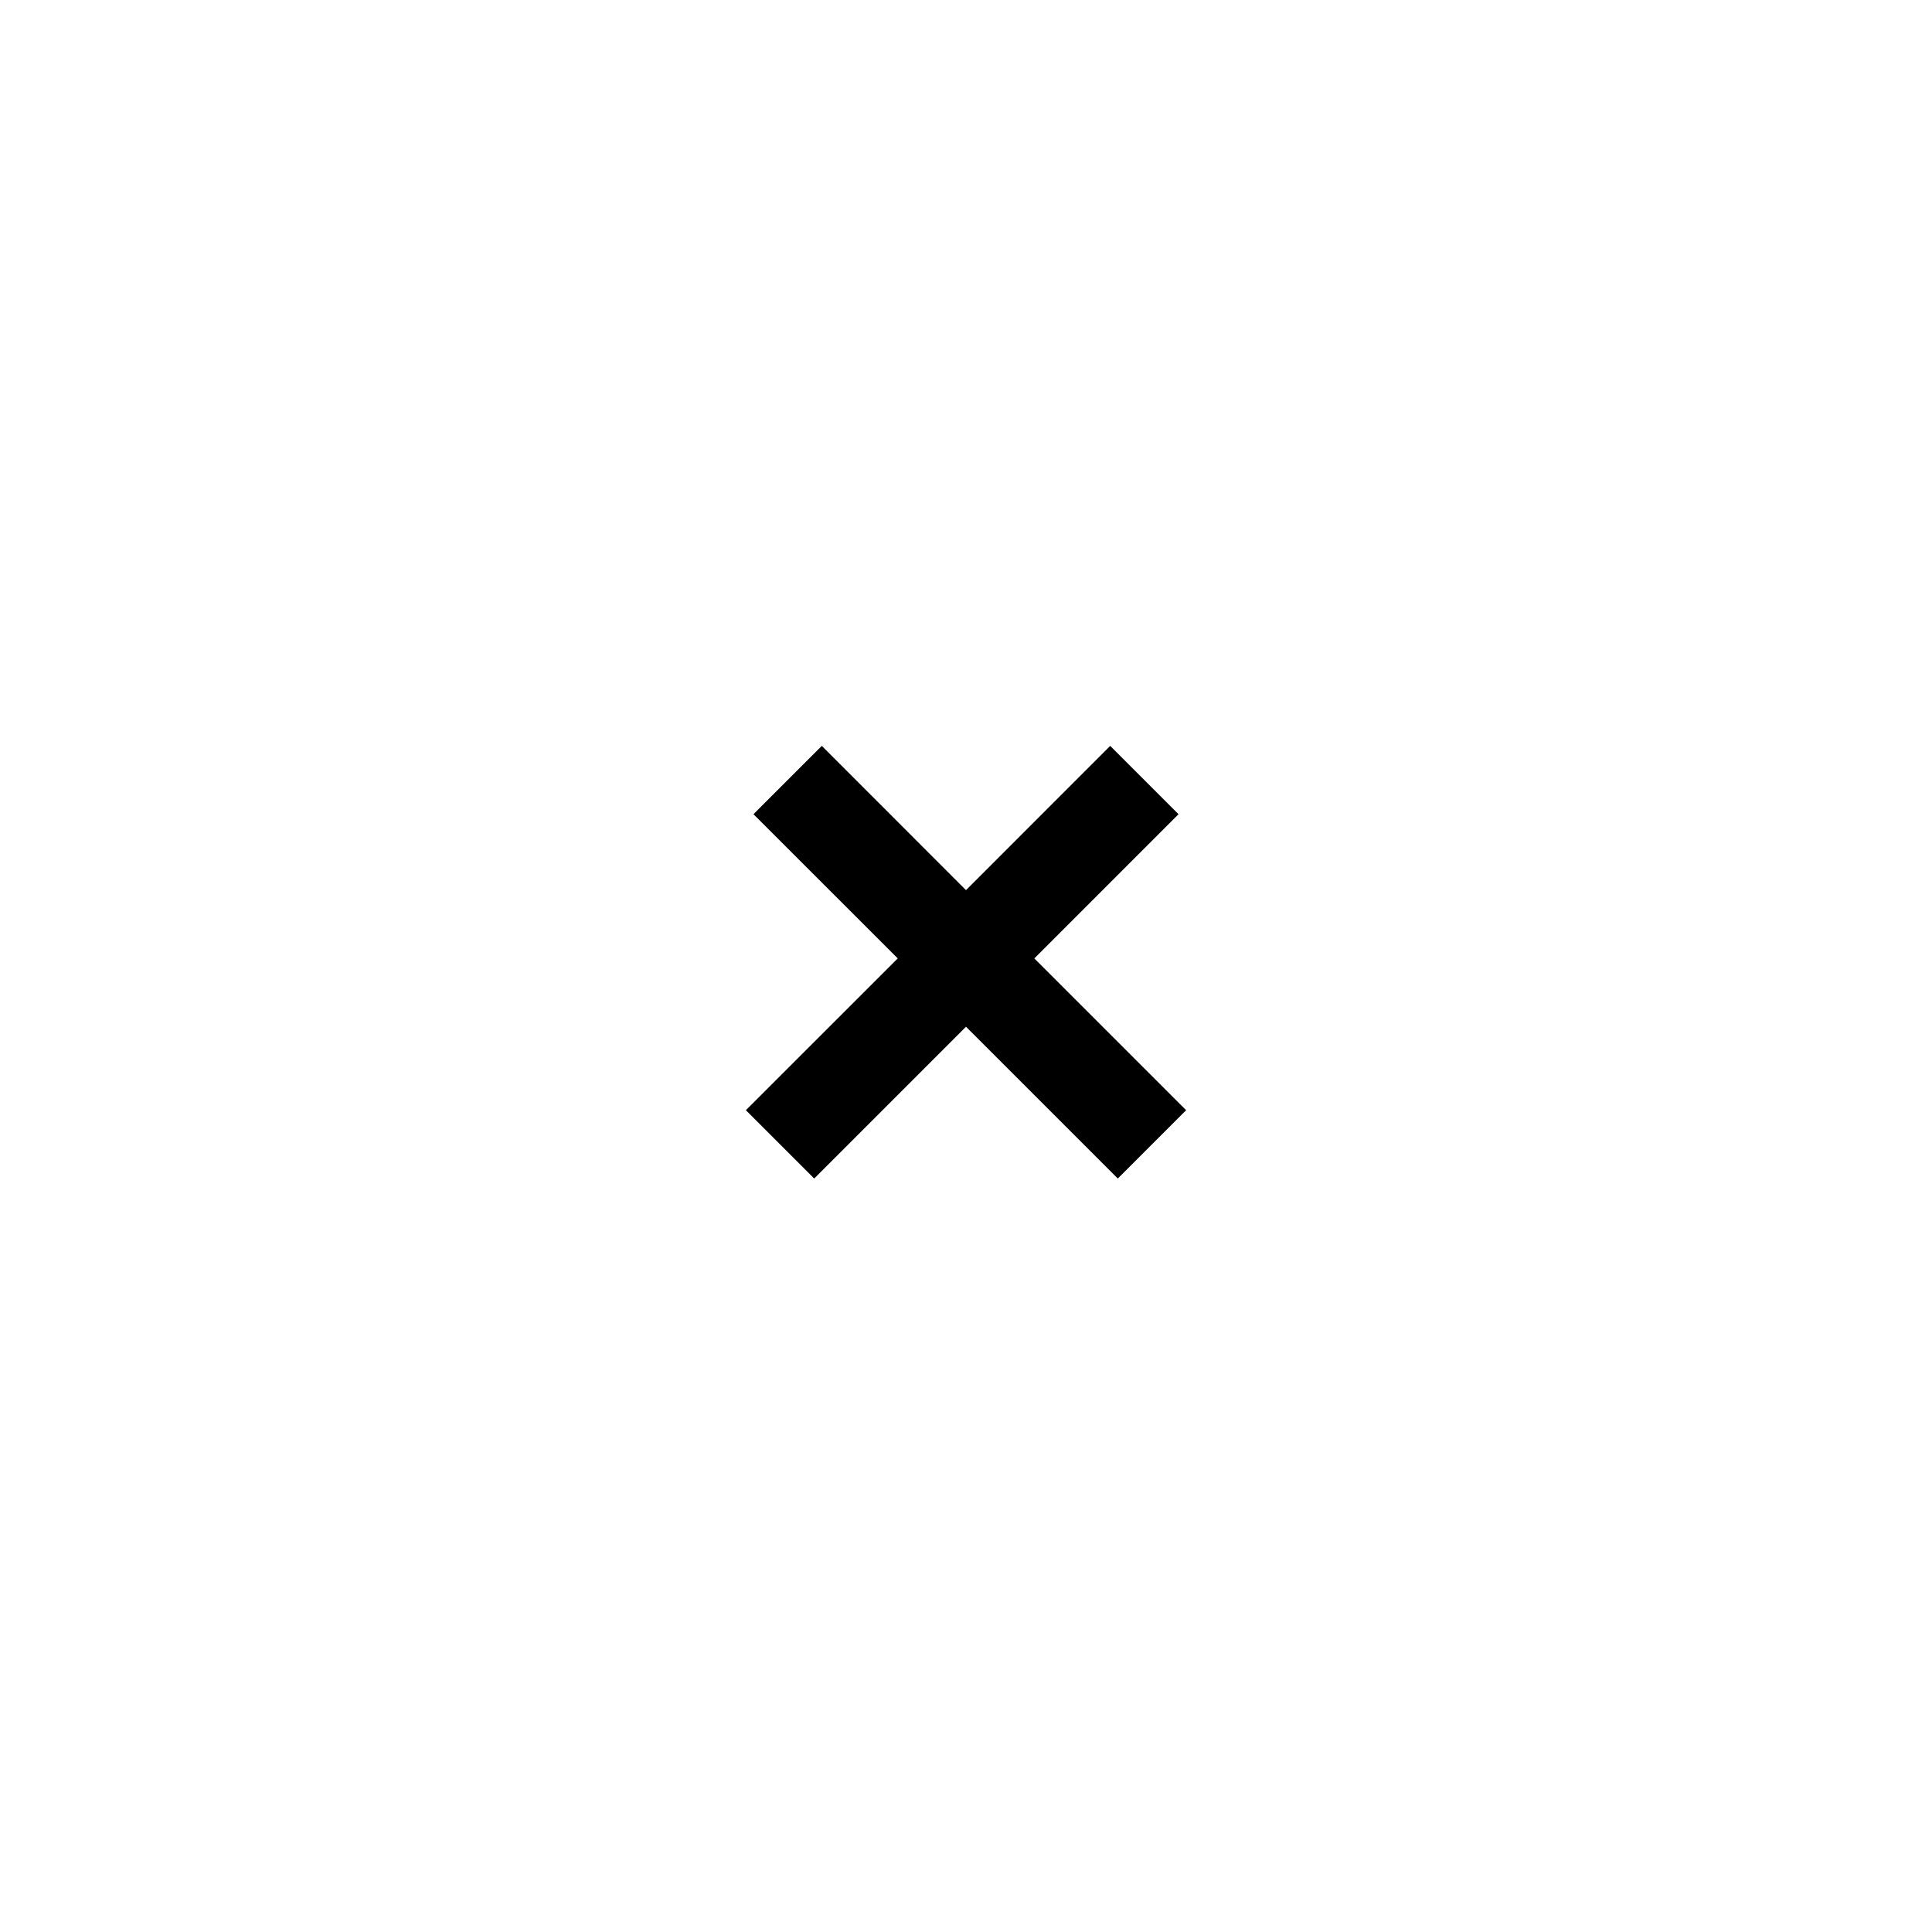
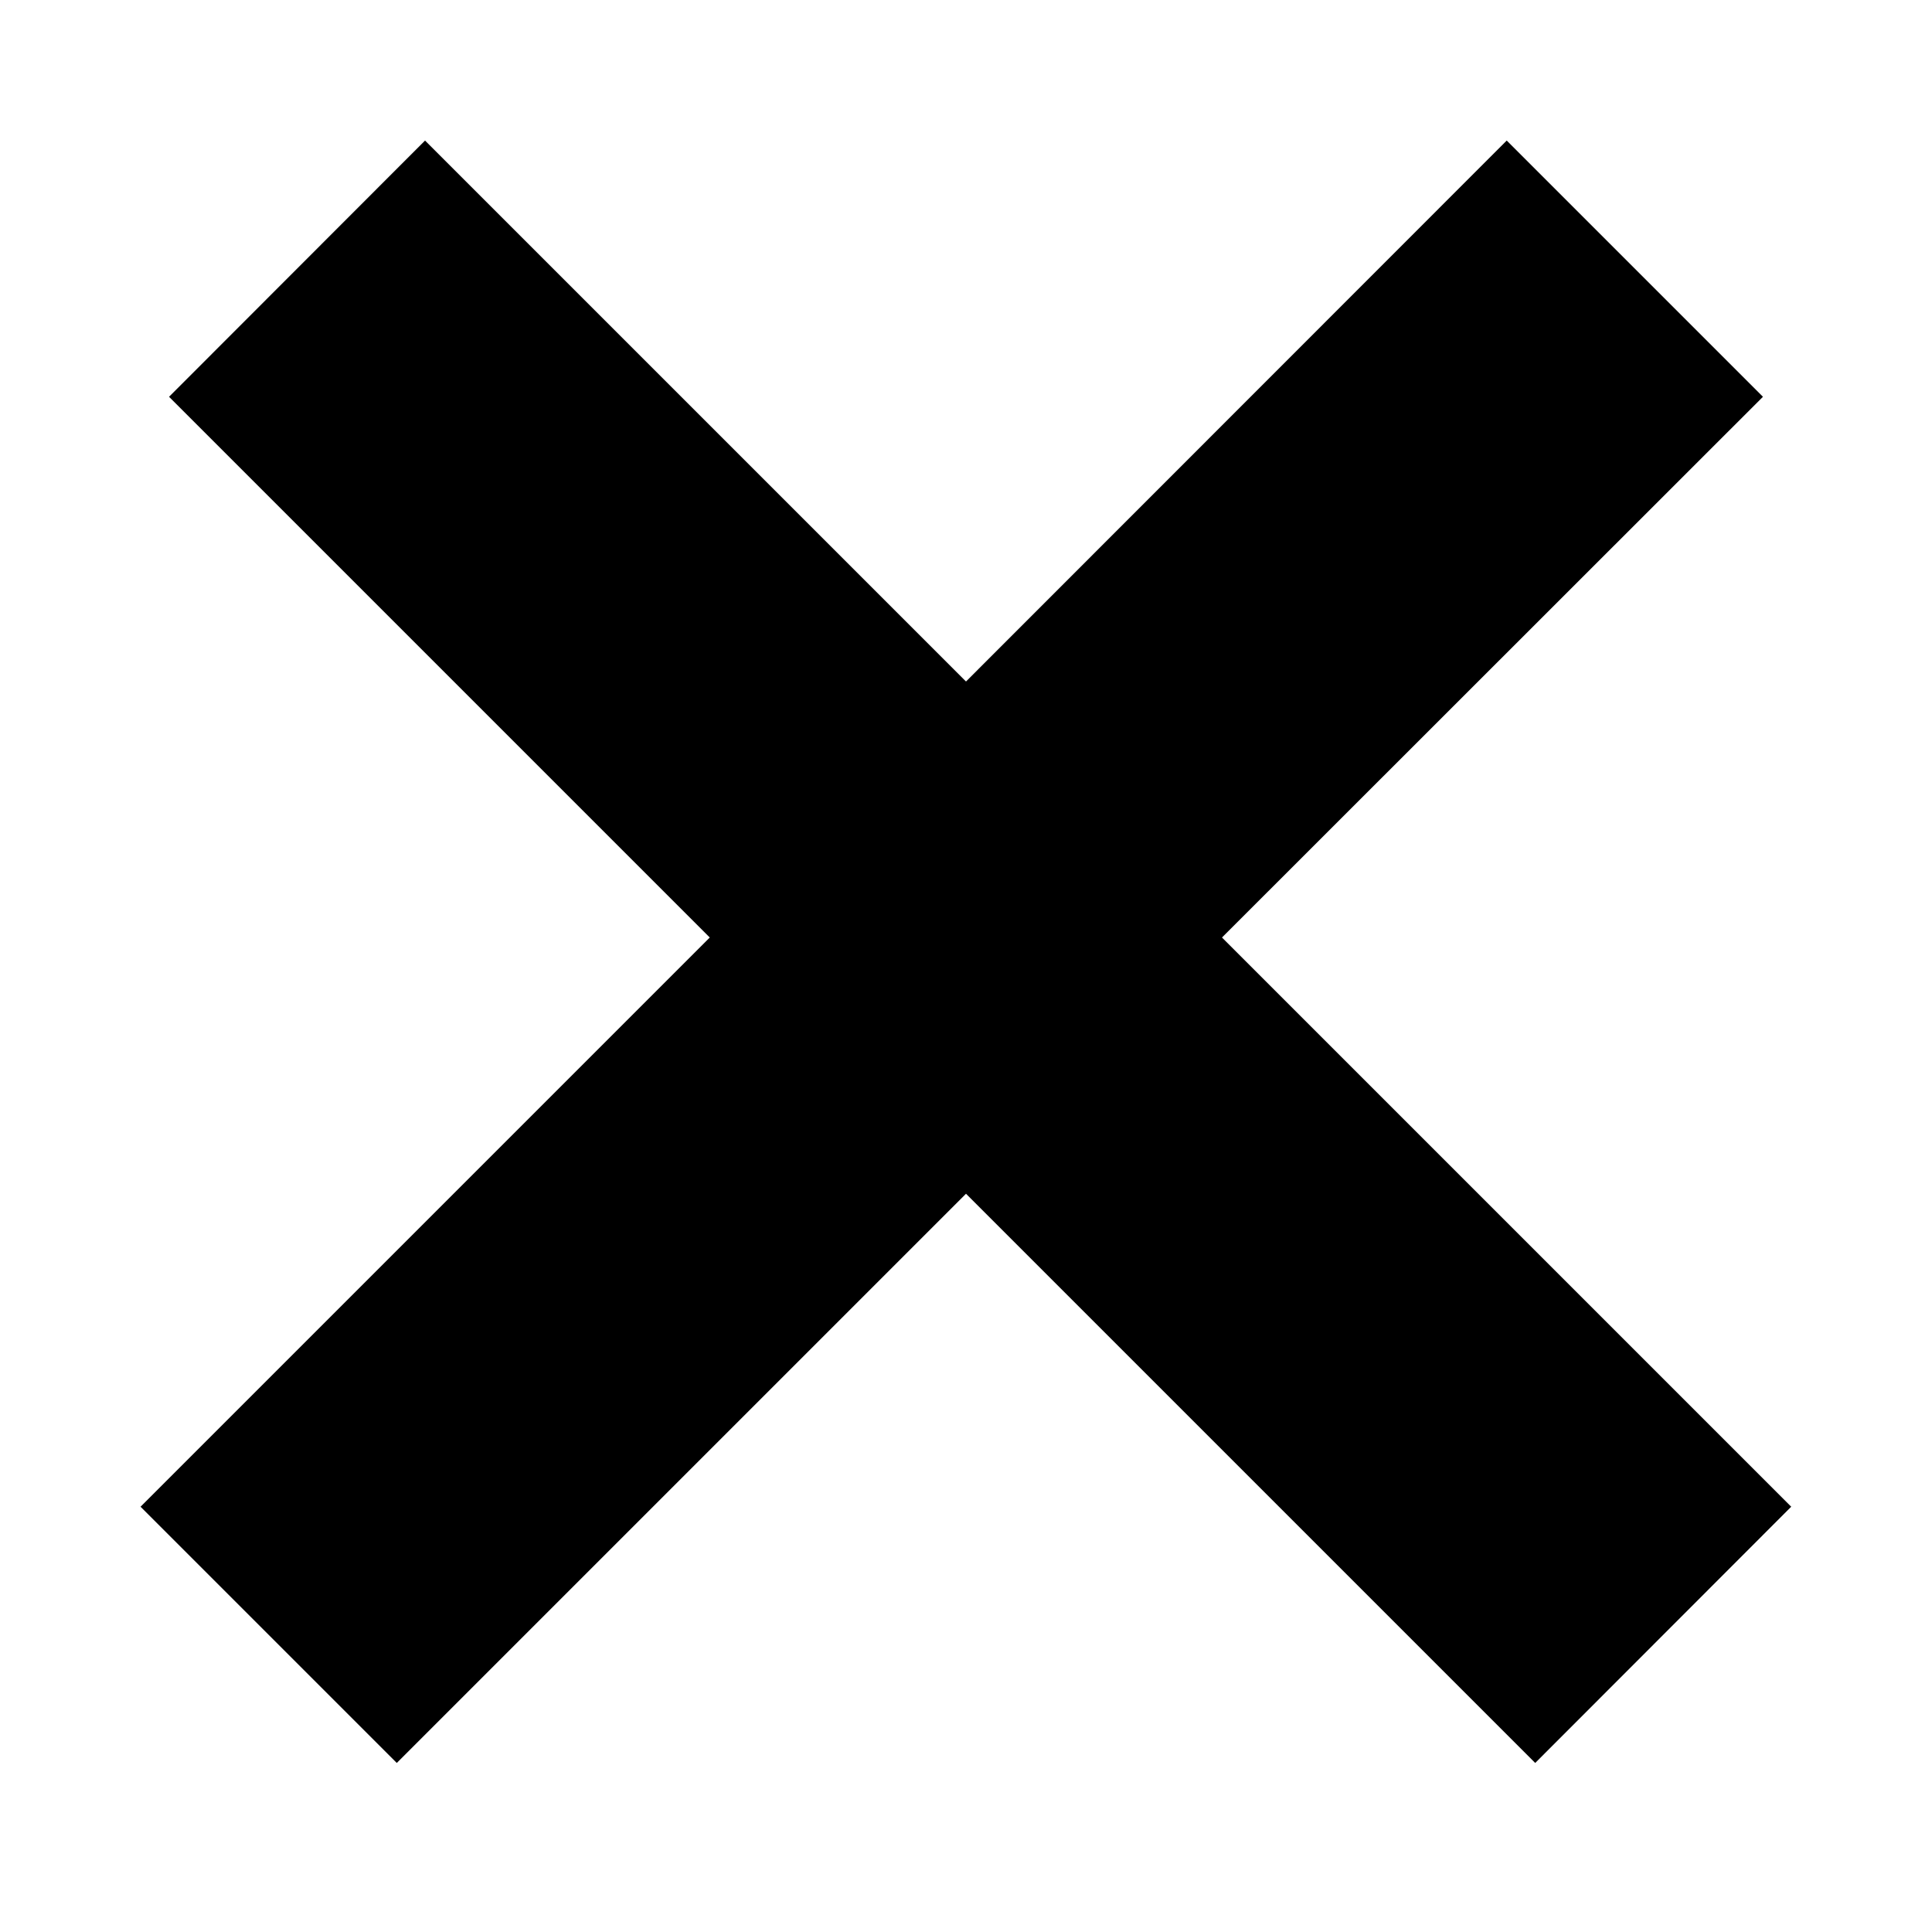
- <svg xmlns="http://www.w3.org/2000/svg" width="30" height="30" viewBox="0 0 30 30" fill="none">
-   <path fill-rule="evenodd" clip-rule="evenodd" d="M16.061 14.882L18.3 12.643L17.239 11.582L15 13.822L12.761 11.582L11.7 12.643L13.94 14.882L11.582 17.239L12.643 18.3L15 15.943L17.357 18.3L18.418 17.239L16.061 14.882Z" fill="black" />
+ <svg xmlns="http://www.w3.org/2000/svg" width="8" height="8" viewBox="0 0 8 8" fill="none">
+   <path fill-rule="evenodd" clip-rule="evenodd" d="M5.06 3.882L7.3 1.643L6.239 0.582L4 2.822L1.76 0.582L0.7 1.643L2.939 3.882L0.582 6.239L1.643 7.3L4 4.943L6.357 7.3L7.417 6.239L5.06 3.882Z" fill="black" />
</svg>
